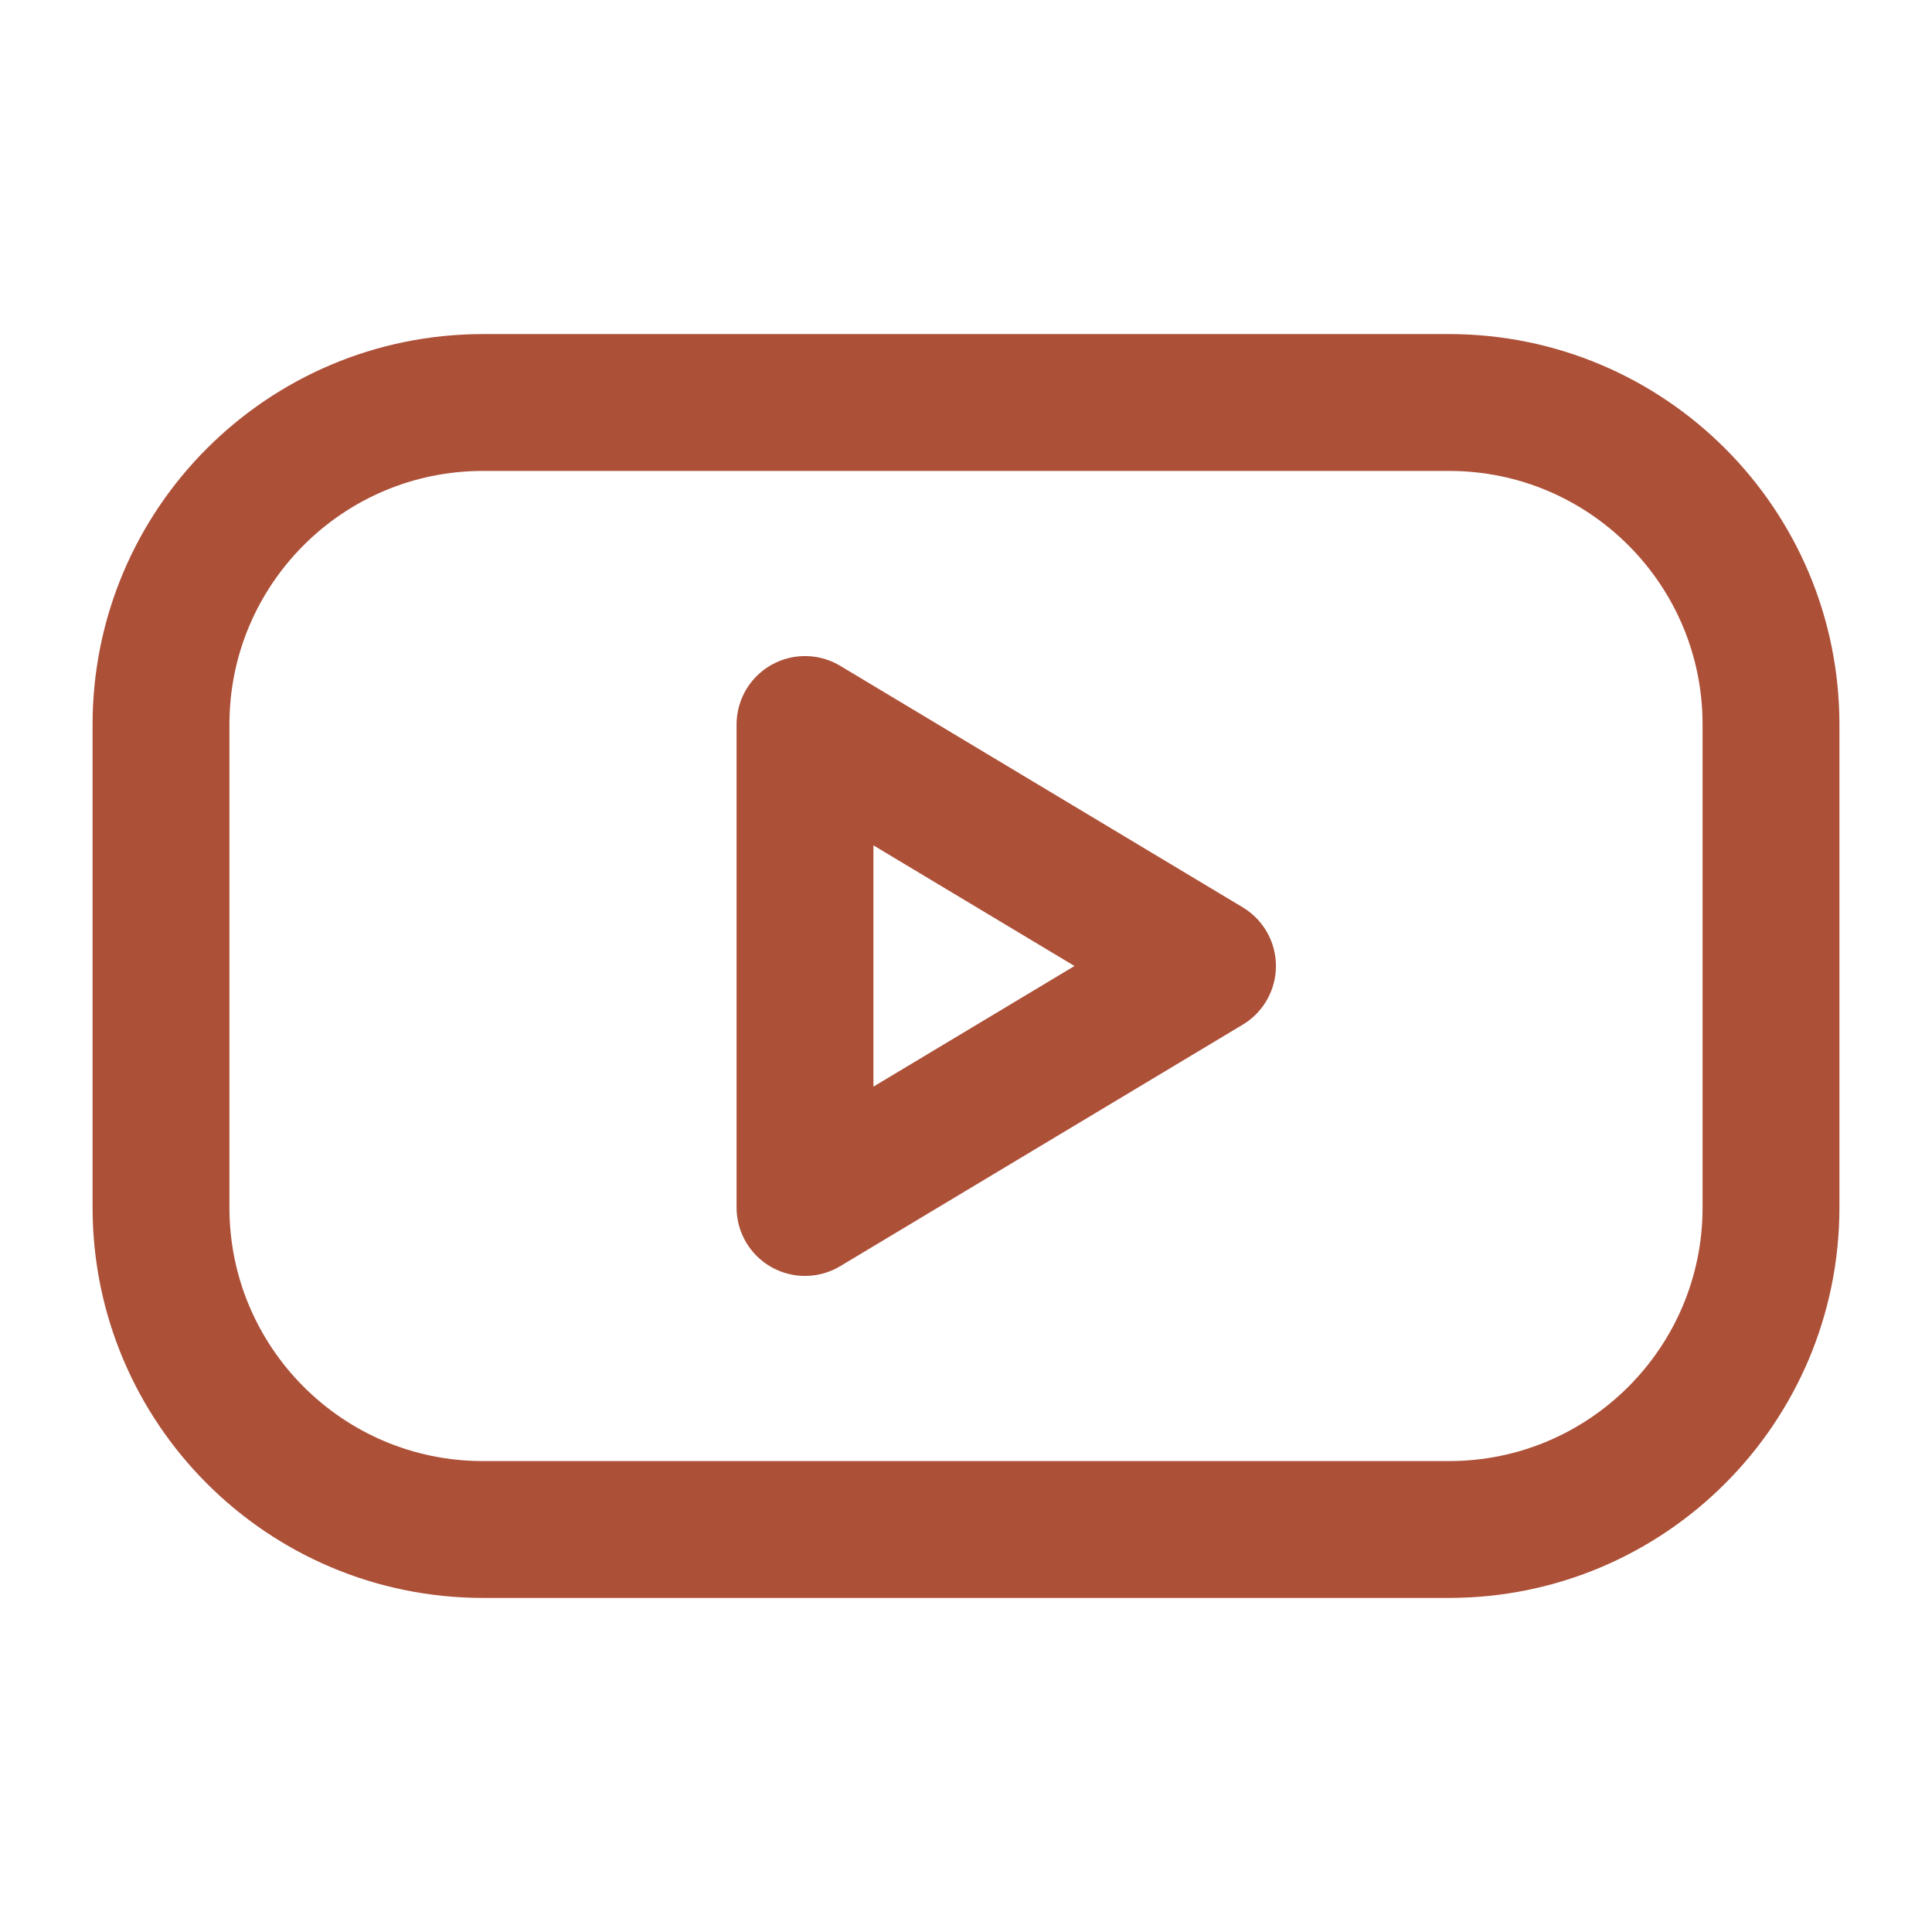
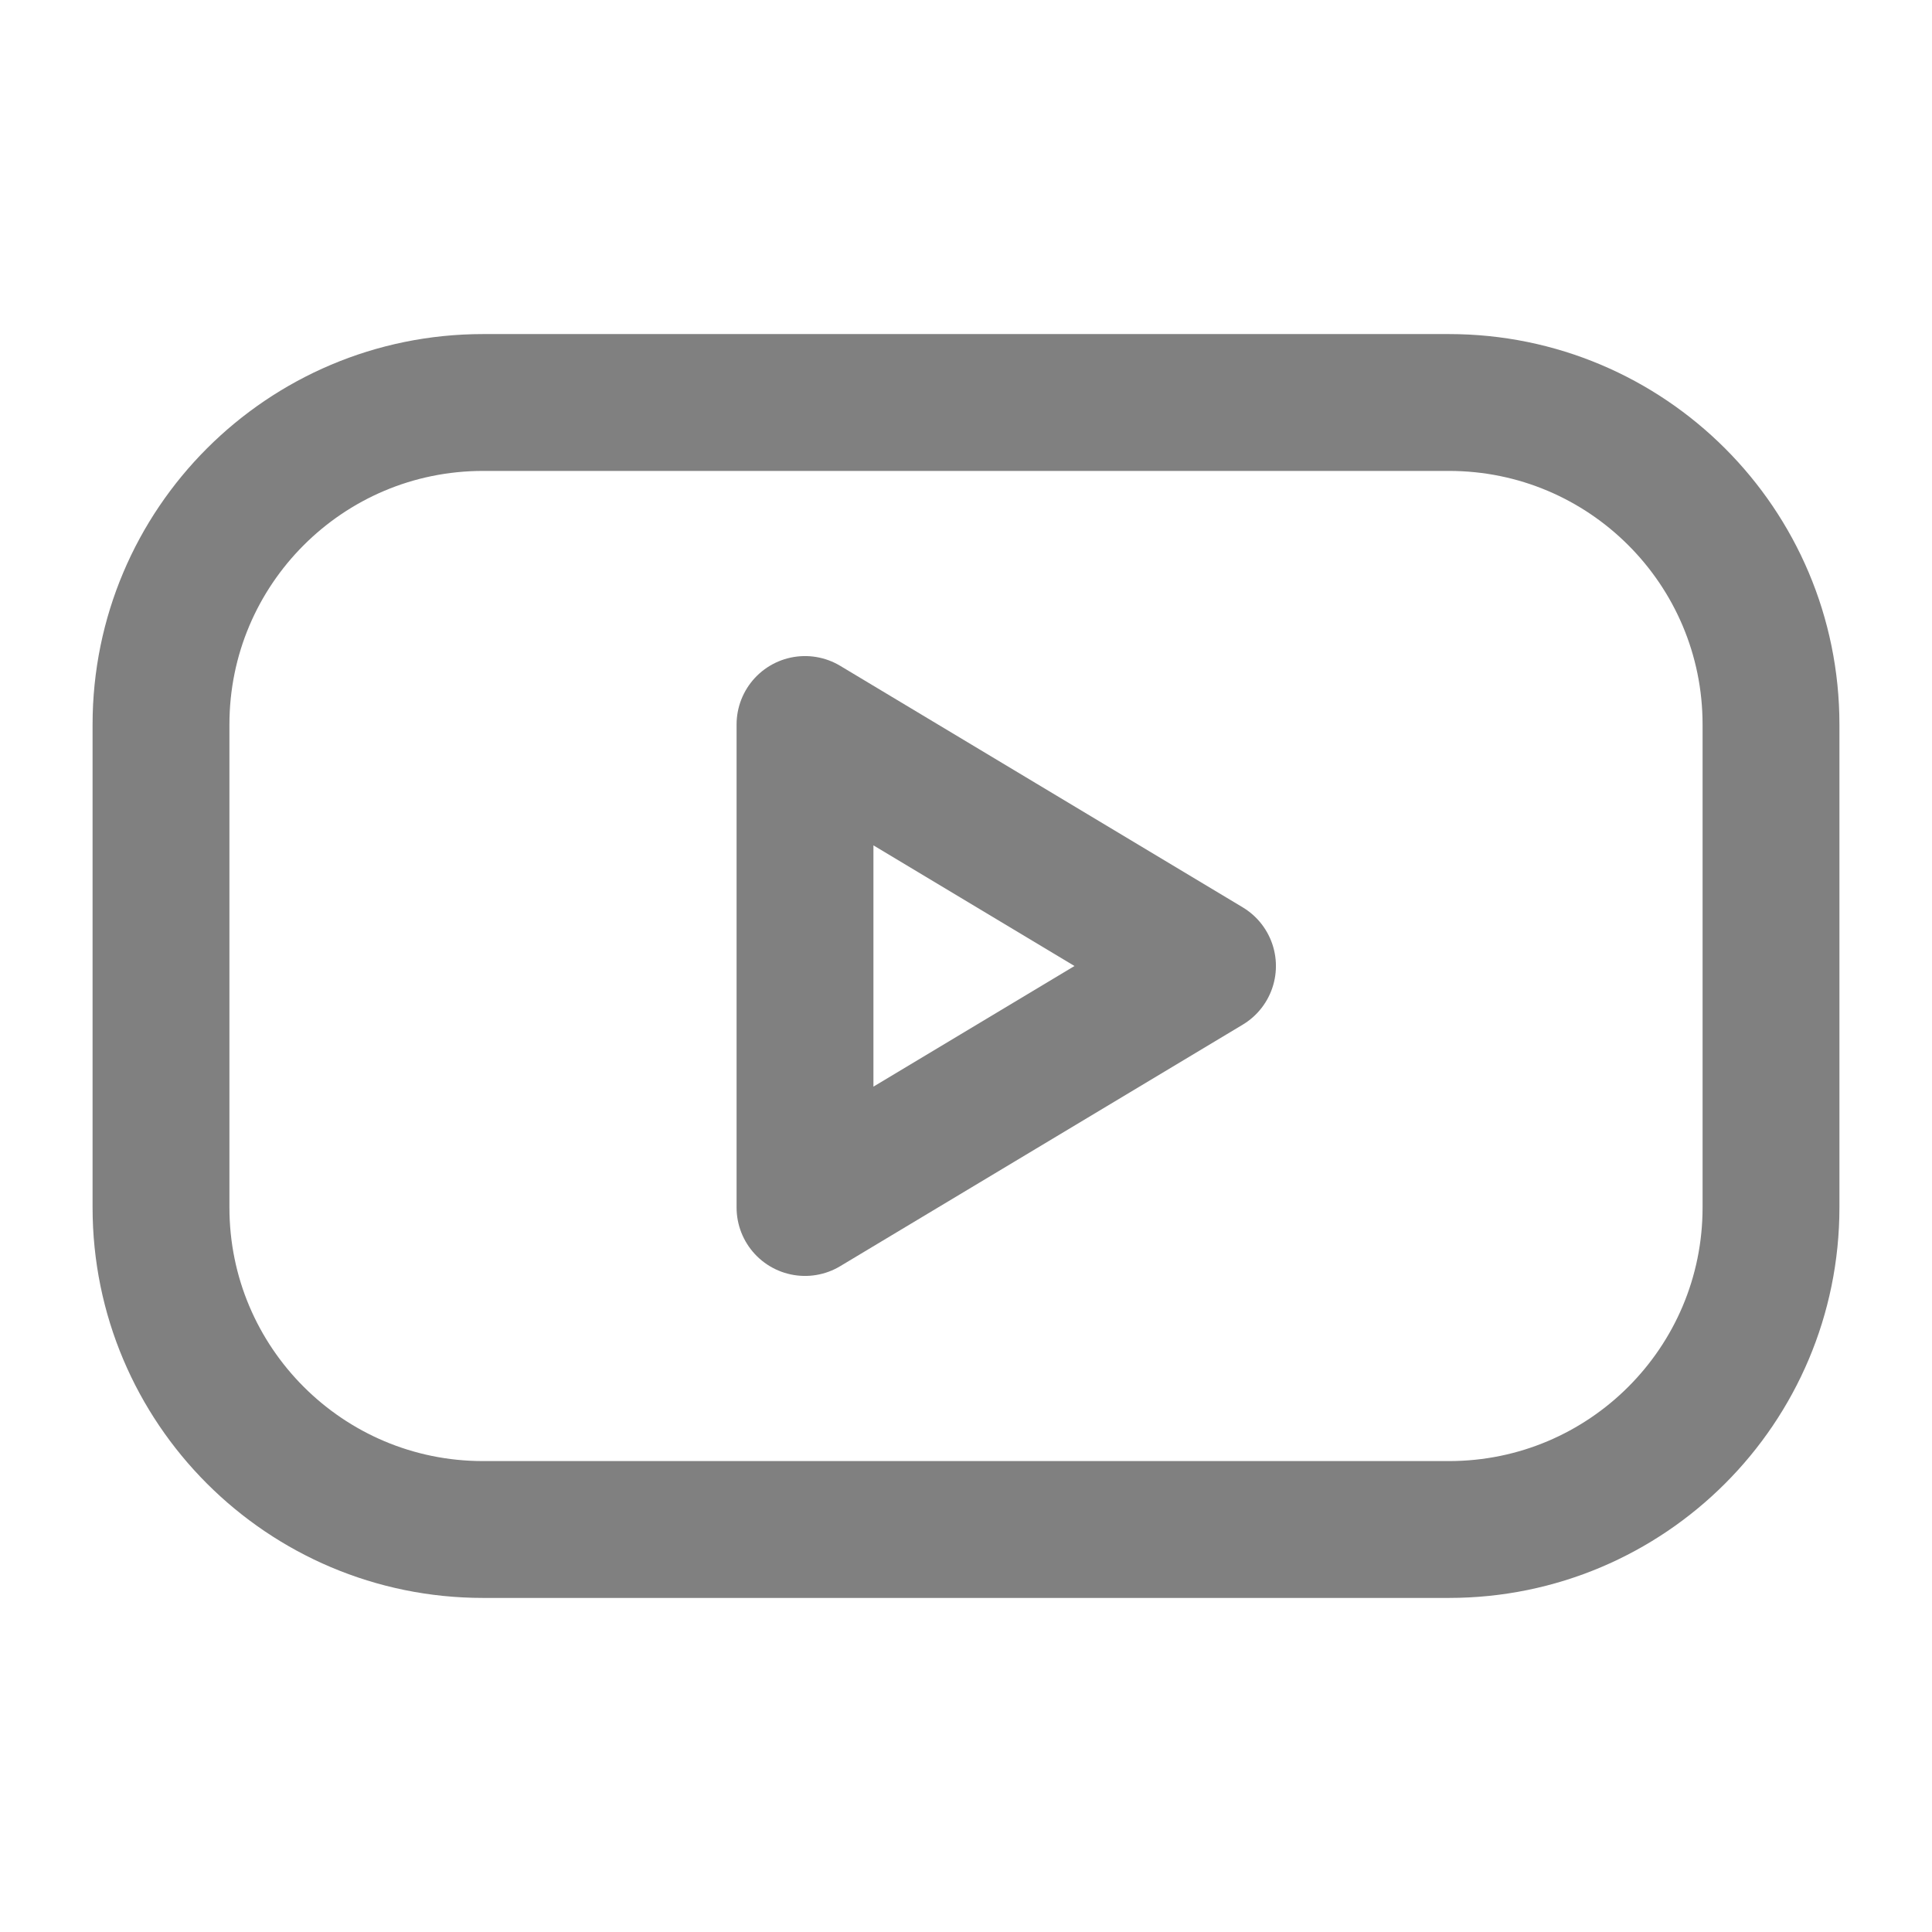
- <svg xmlns="http://www.w3.org/2000/svg" width="24" height="24" viewBox="0 0 24 24" fill="none" stroke="#AD5038" stroke-width="1.7" stroke-linecap="round" stroke-linejoin="round">
+ <svg xmlns="http://www.w3.org/2000/svg" width="24" height="24" viewBox="0 0 24 24" fill="none" stroke="#808080" stroke-width="1.7" stroke-linecap="round" stroke-linejoin="round">
  <rect x="2" y="5" width="20" height="14" rx="4" />
  <path d="m10 9 5 3-5 3Z" />
</svg>
